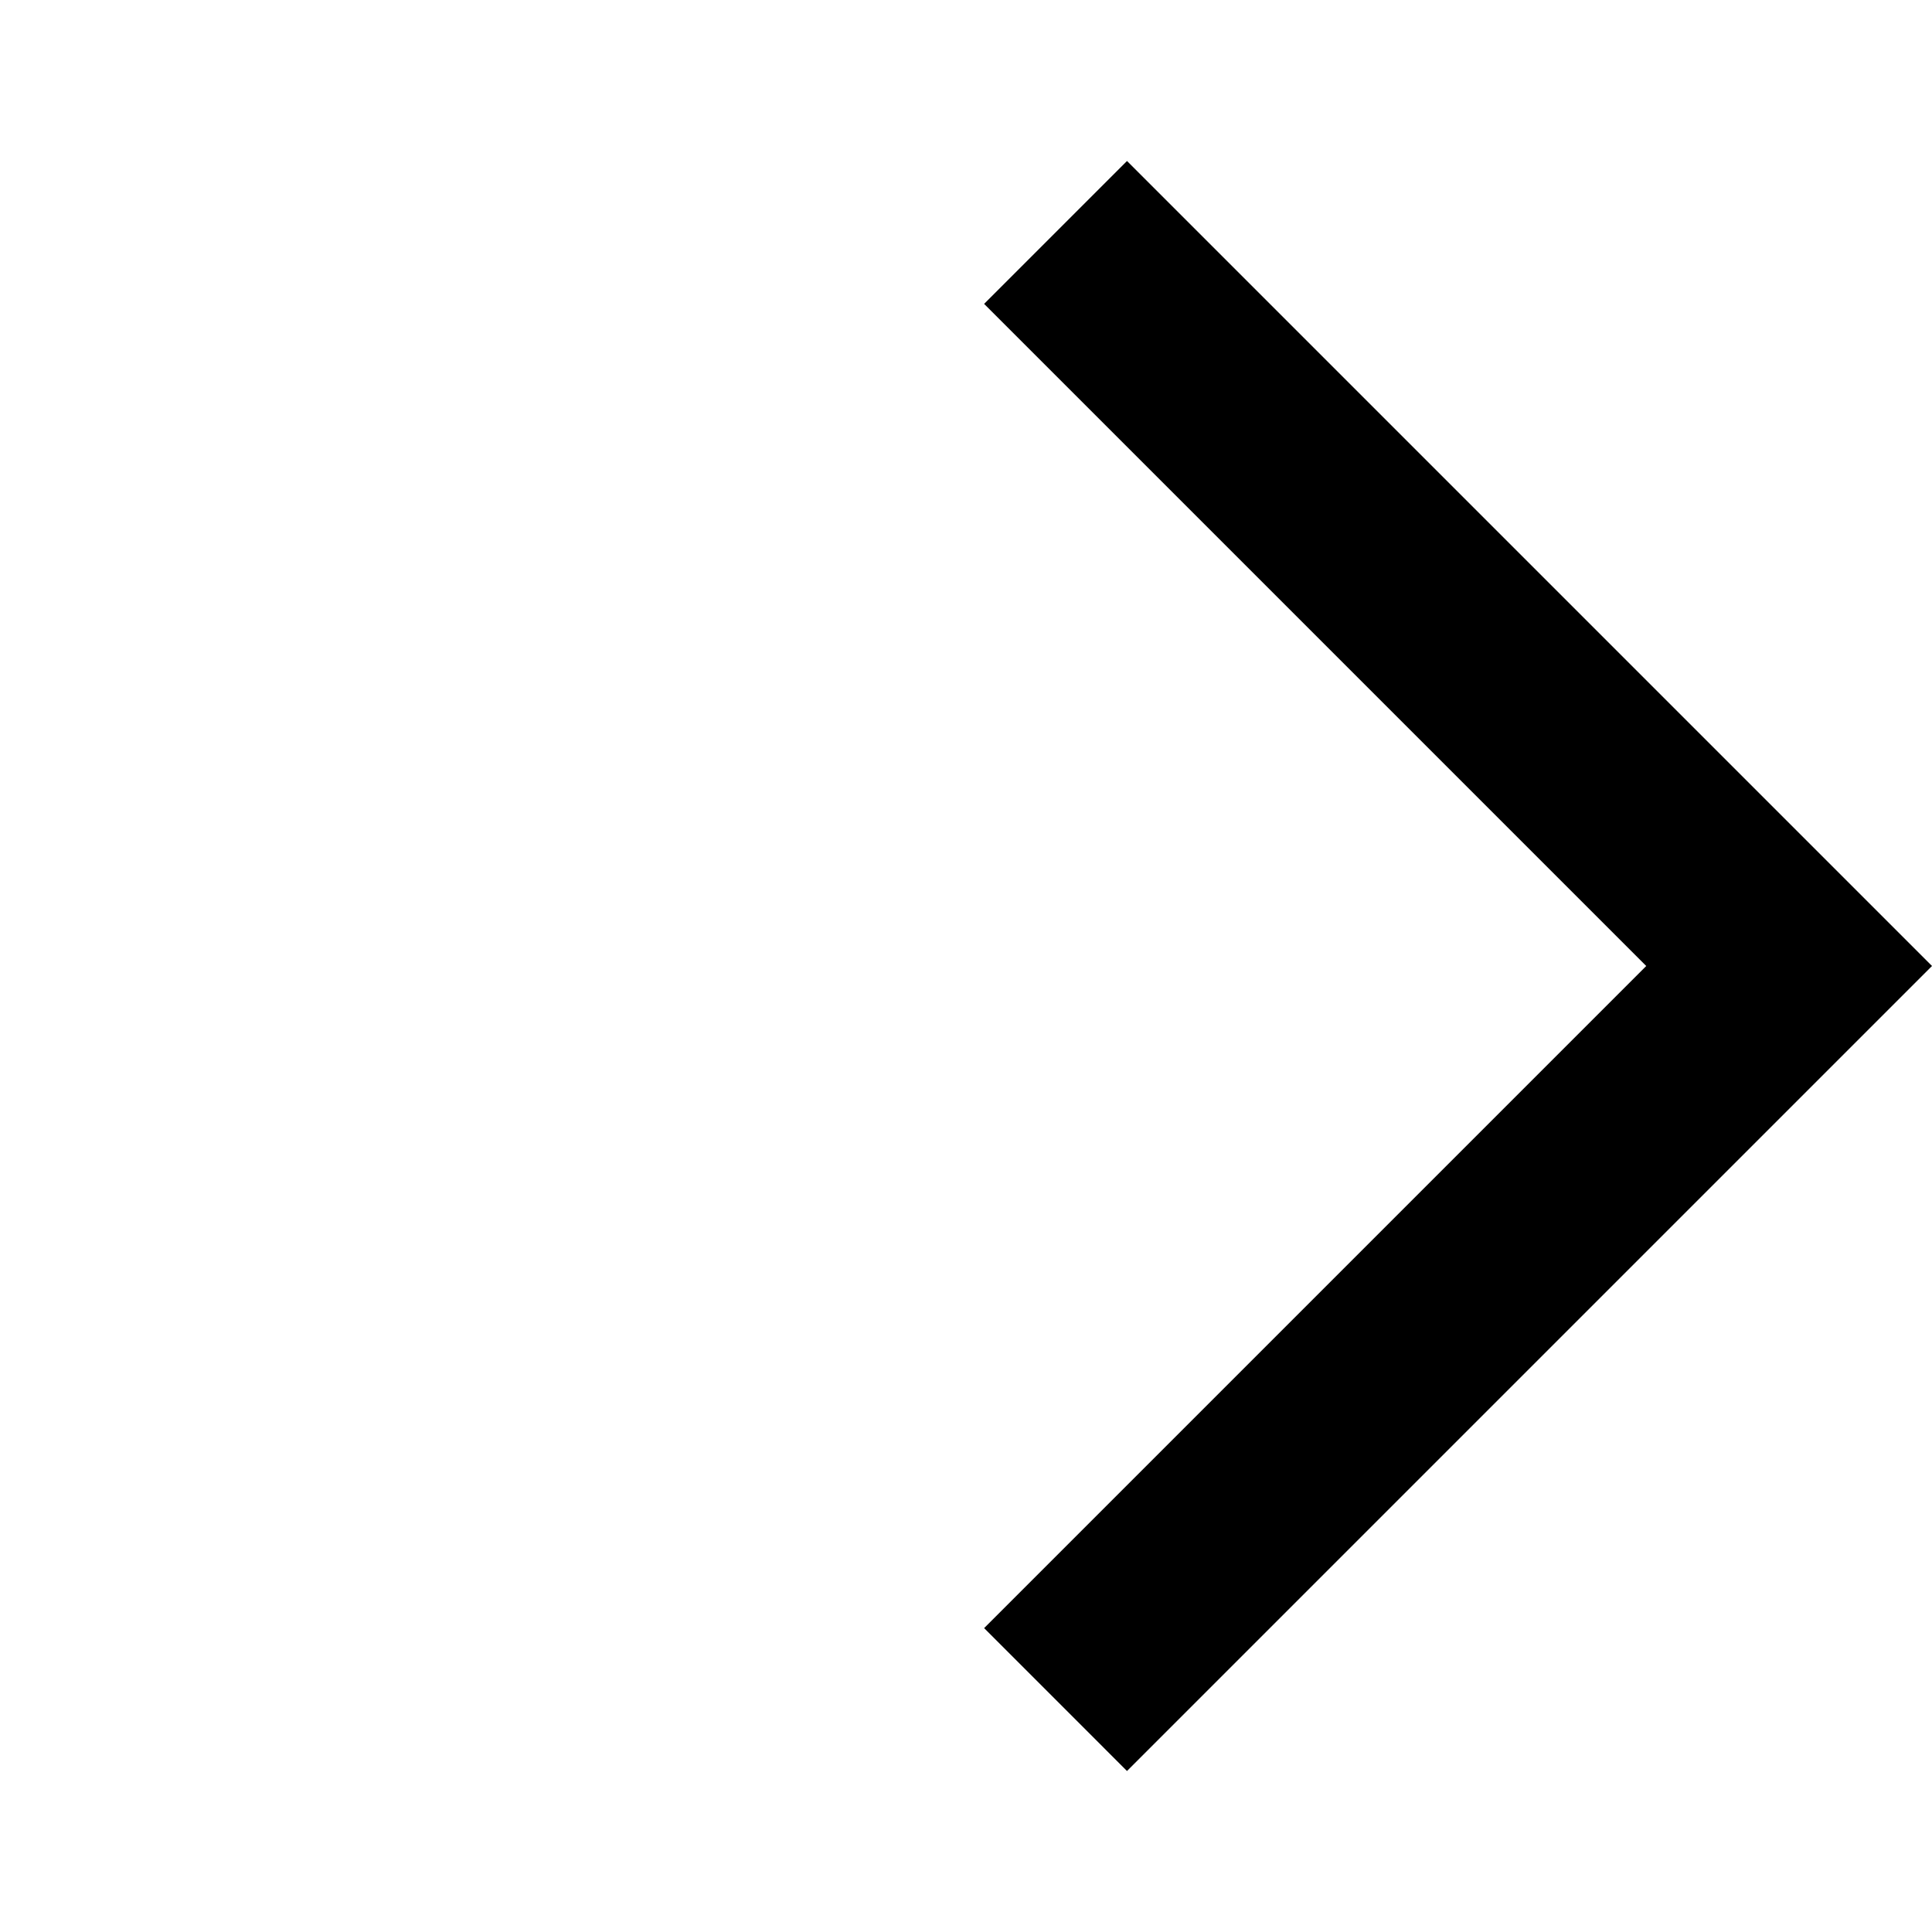
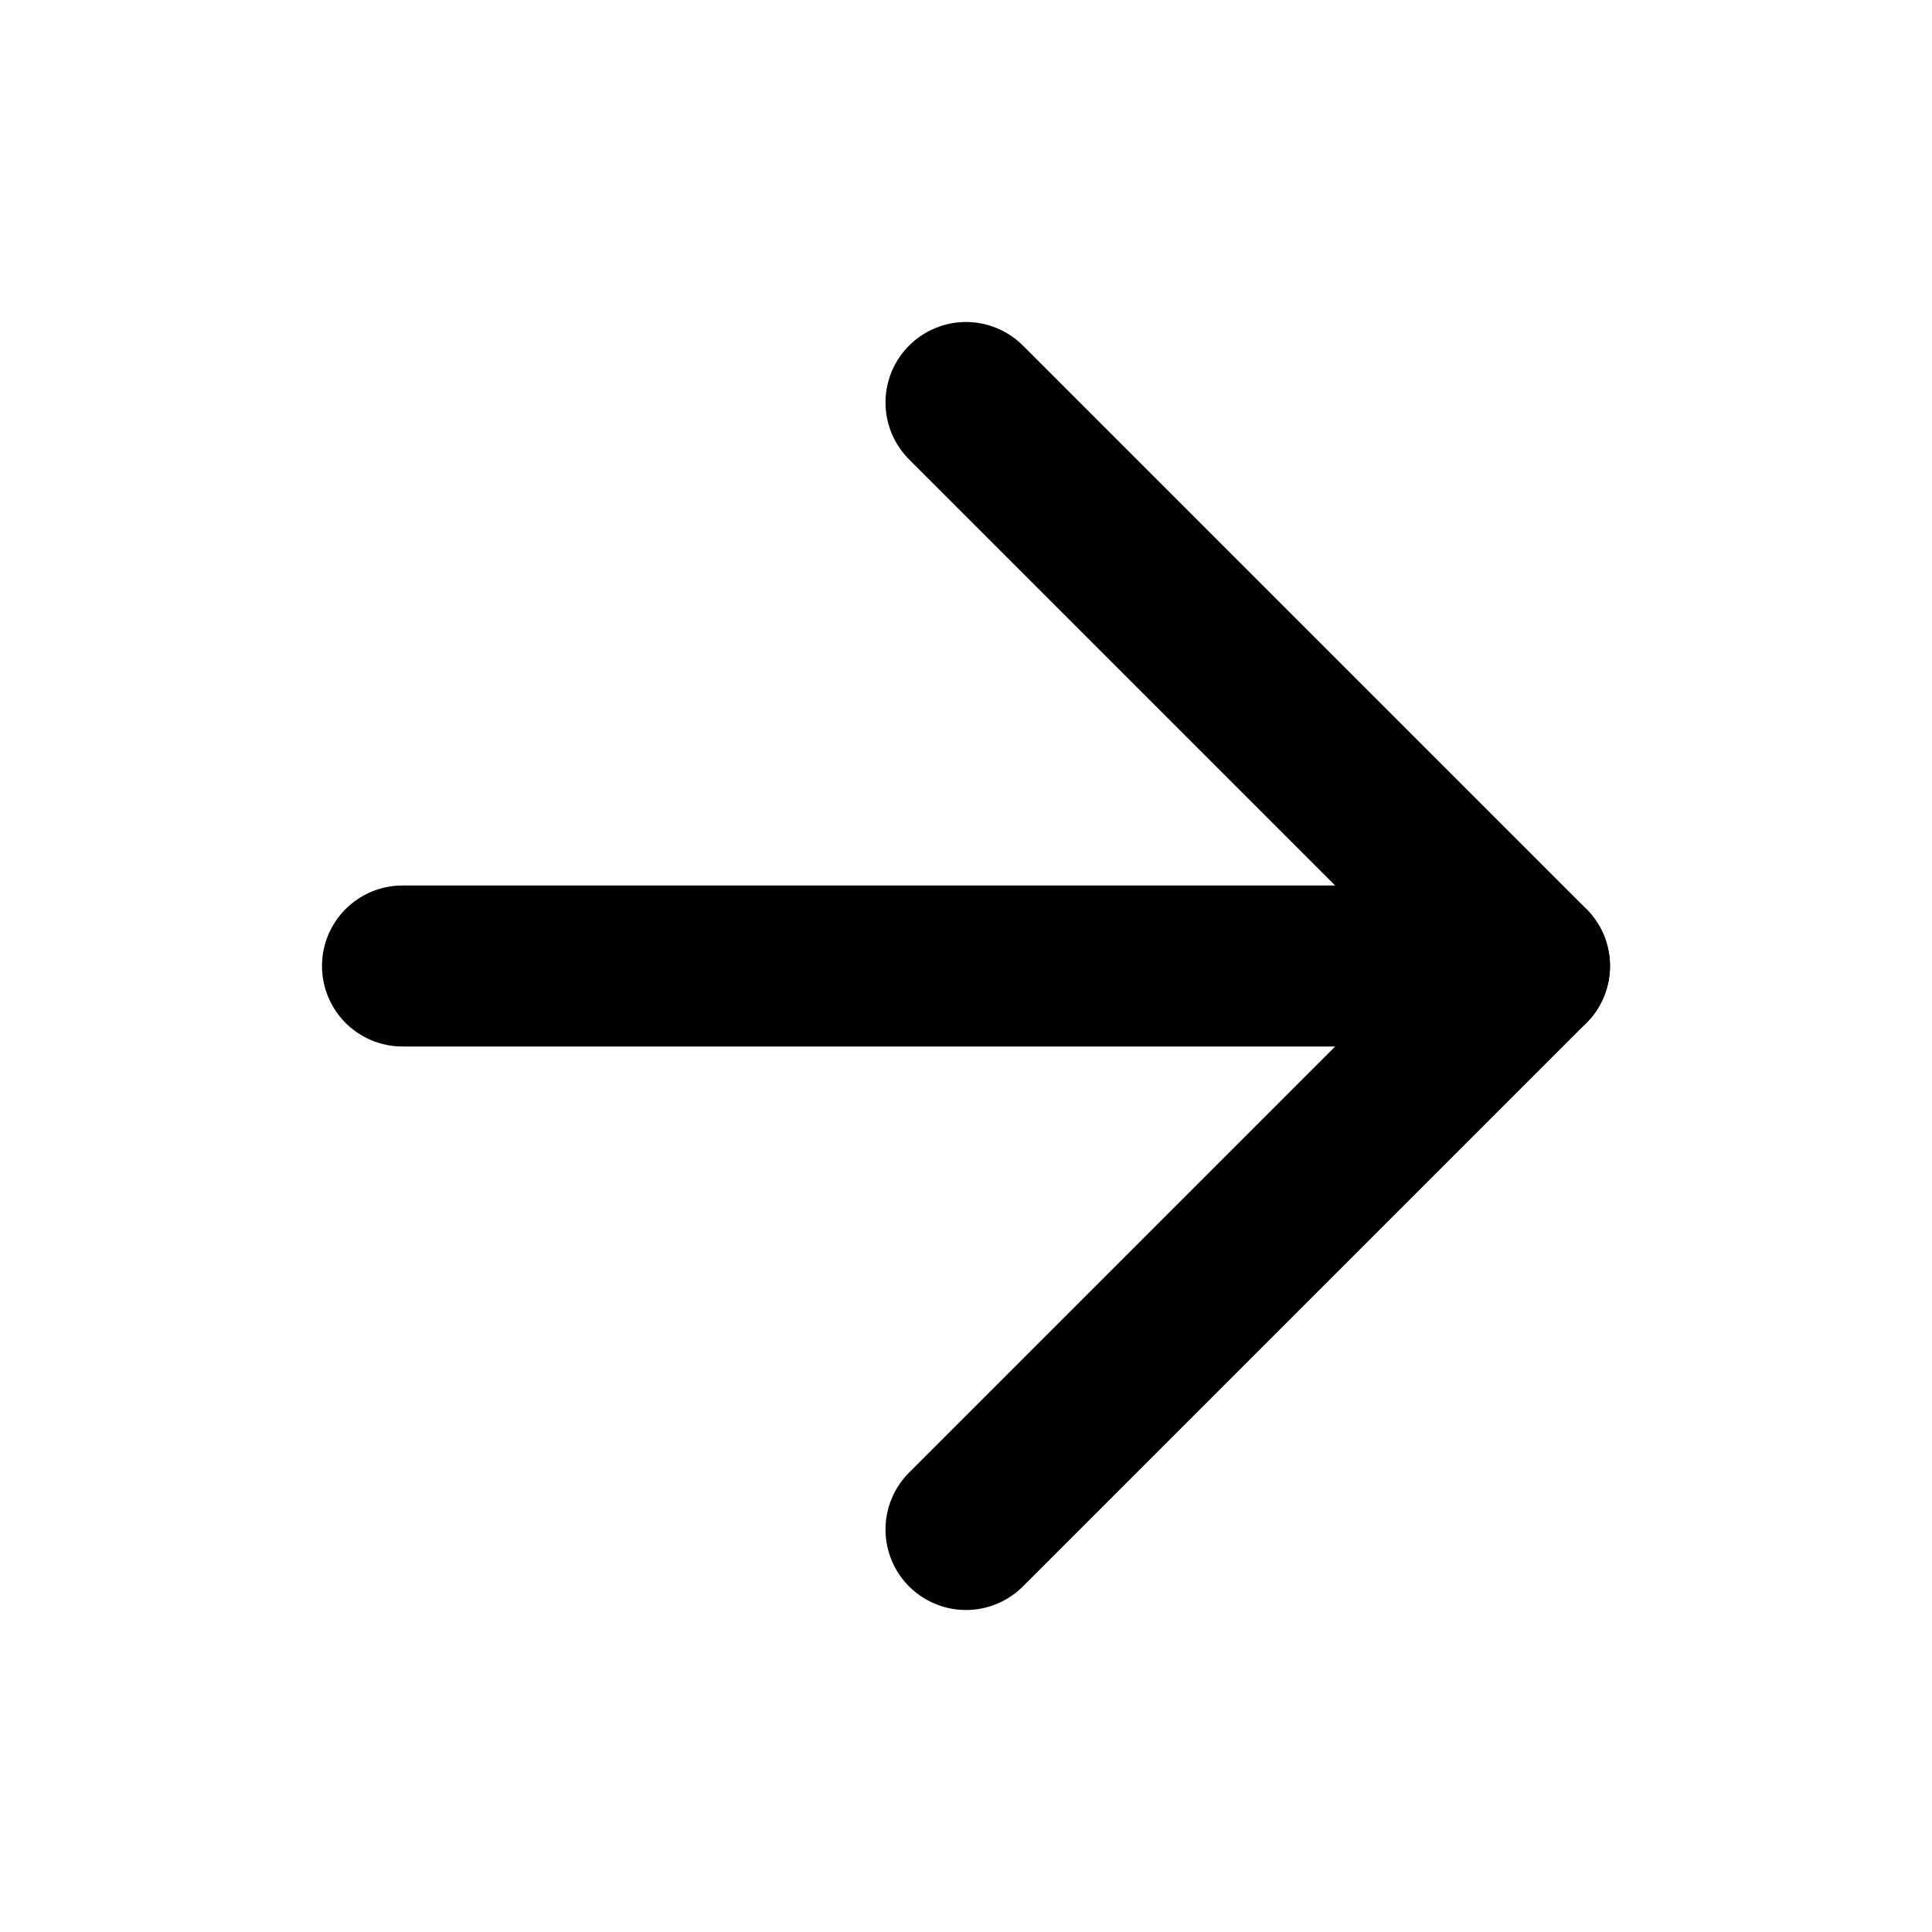
- <svg xmlns="http://www.w3.org/2000/svg" width="24" height="24" viewBox="0 0 24 24" fill="currentColor">
-   <path d="M14 22L24 12L14 2L12.225 3.775L20.45 12L12.225 20.225L14 22Z" fill="currentColor" />
+ <svg xmlns="http://www.w3.org/2000/svg" width="24" height="24" viewBox="0 0 24 24" fill="none">
+   <path d="M5 12L19 12" stroke="currentColor" stroke-width="2" stroke-linecap="round" stroke-linejoin="round" />
+   <path d="M12 5L19 12L12 19" stroke="currentColor" stroke-width="2" stroke-linecap="round" stroke-linejoin="round" />
</svg>
